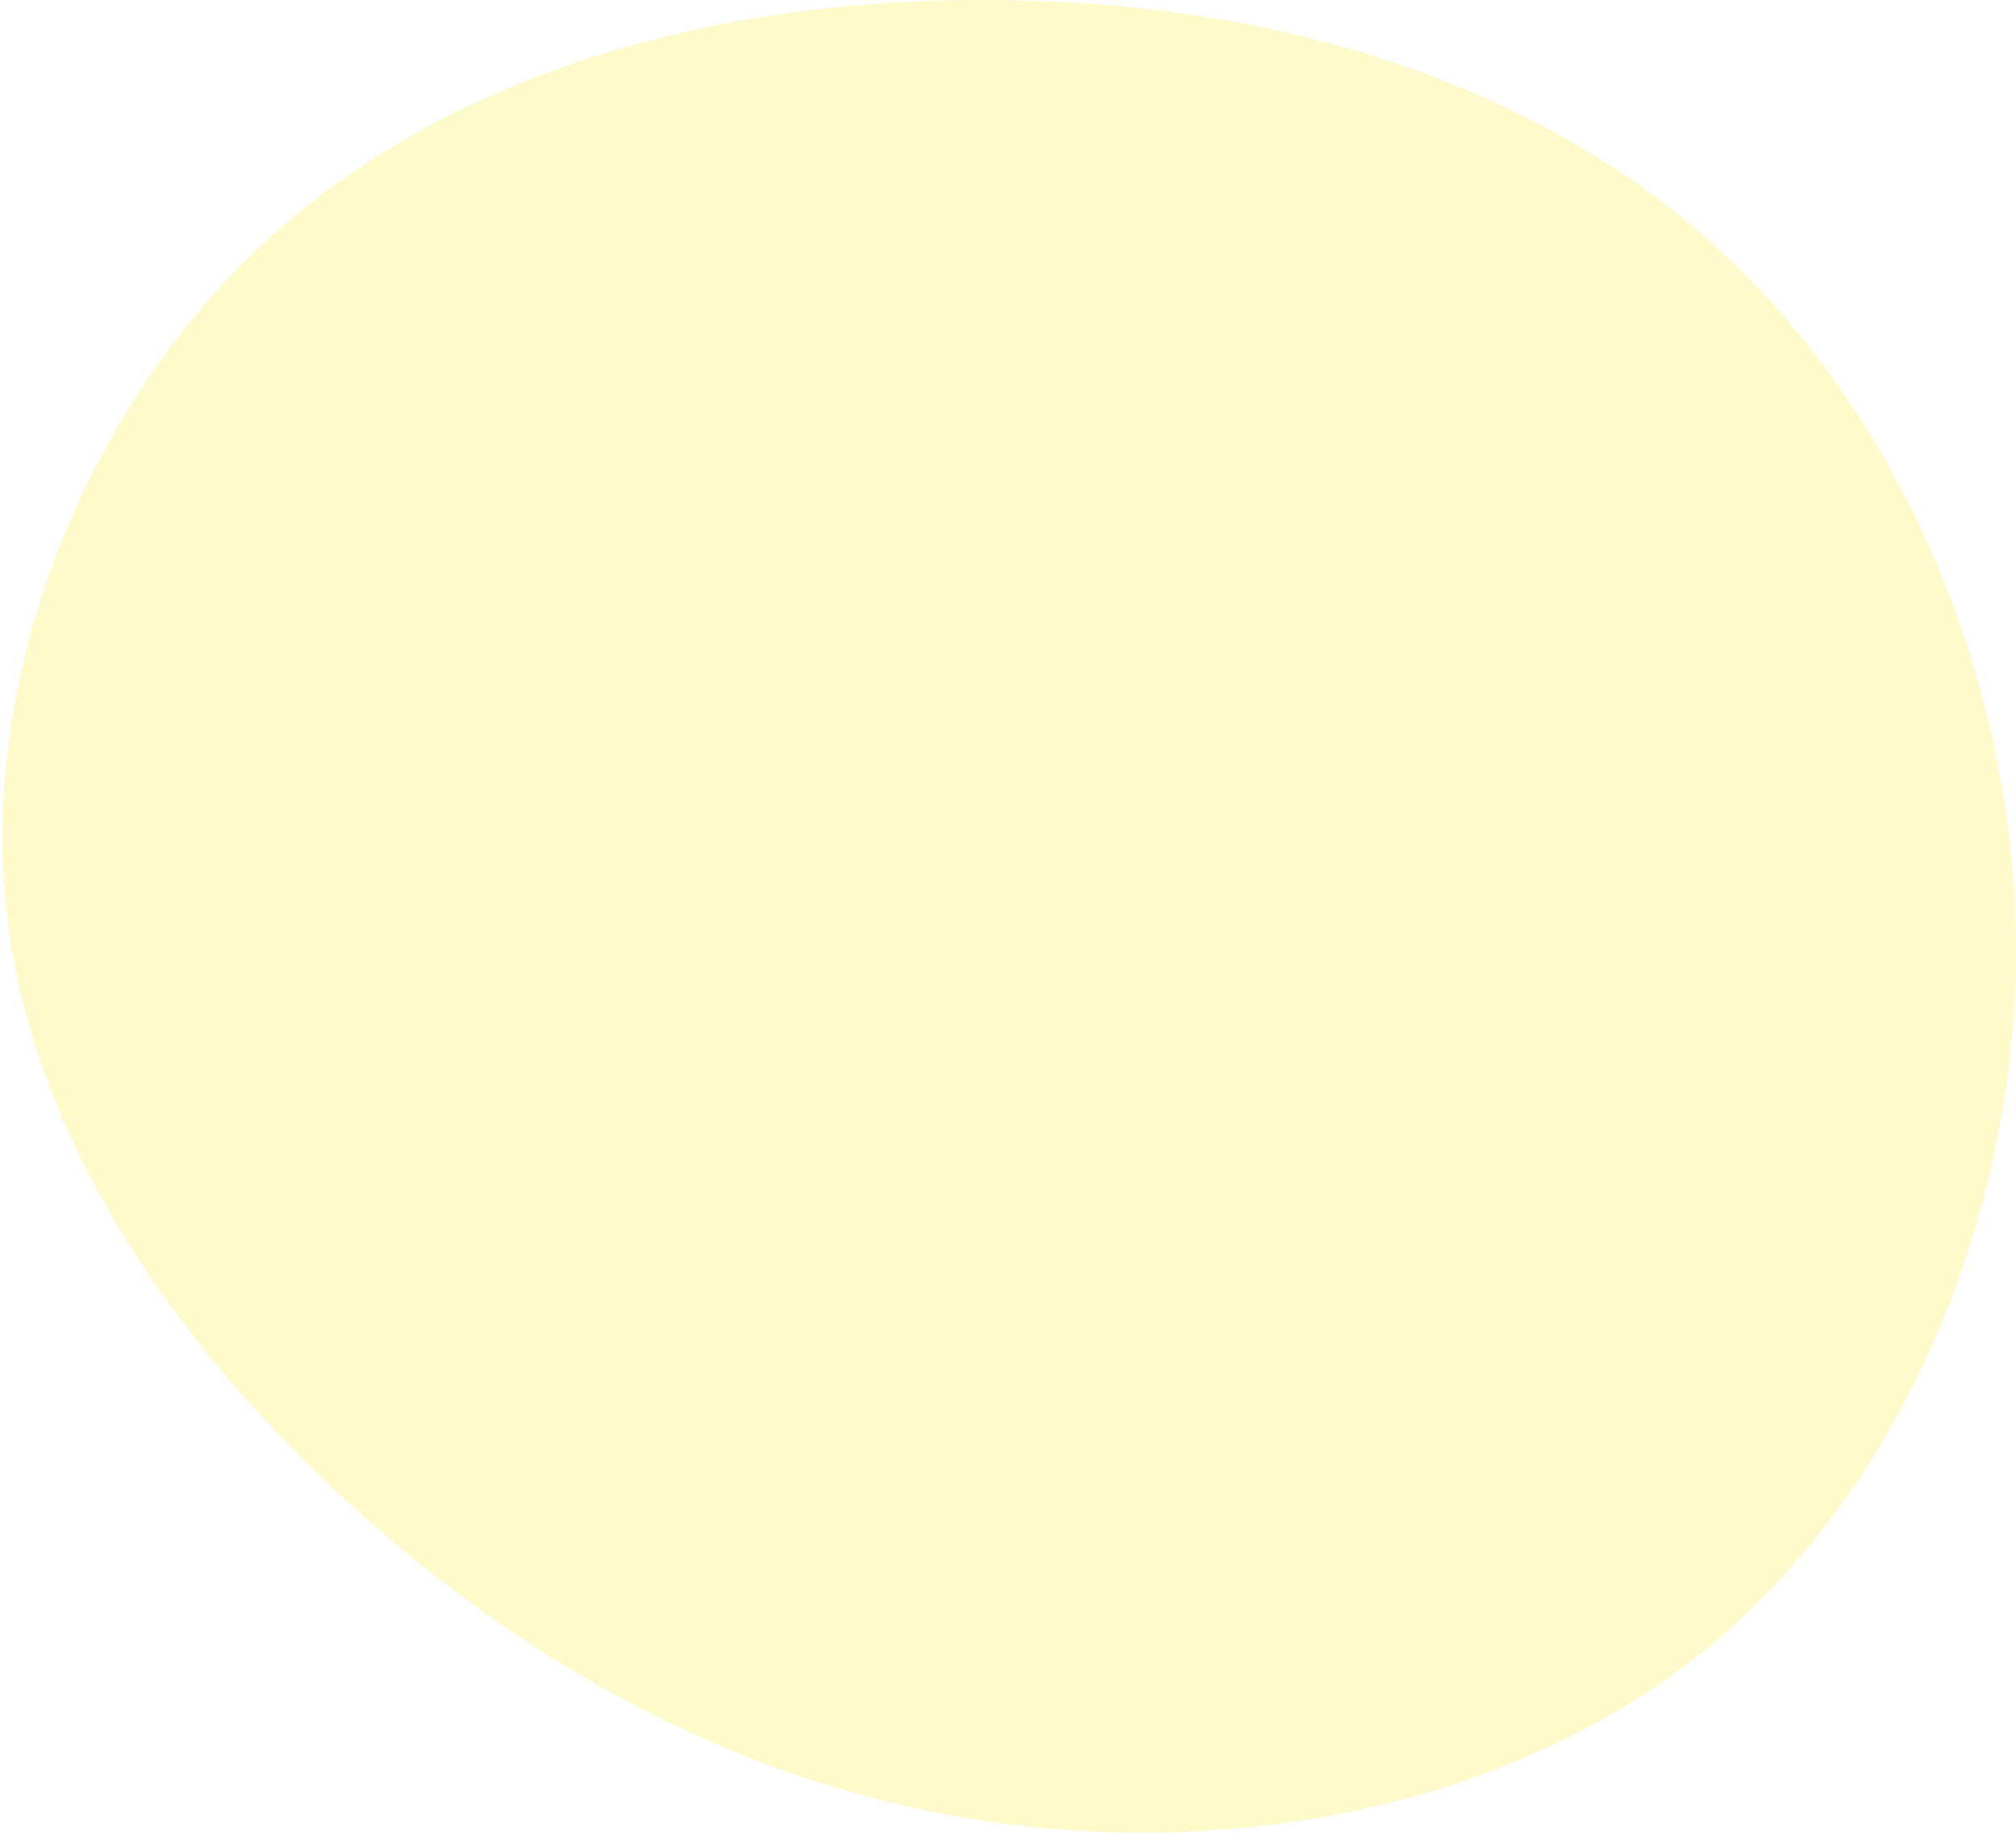
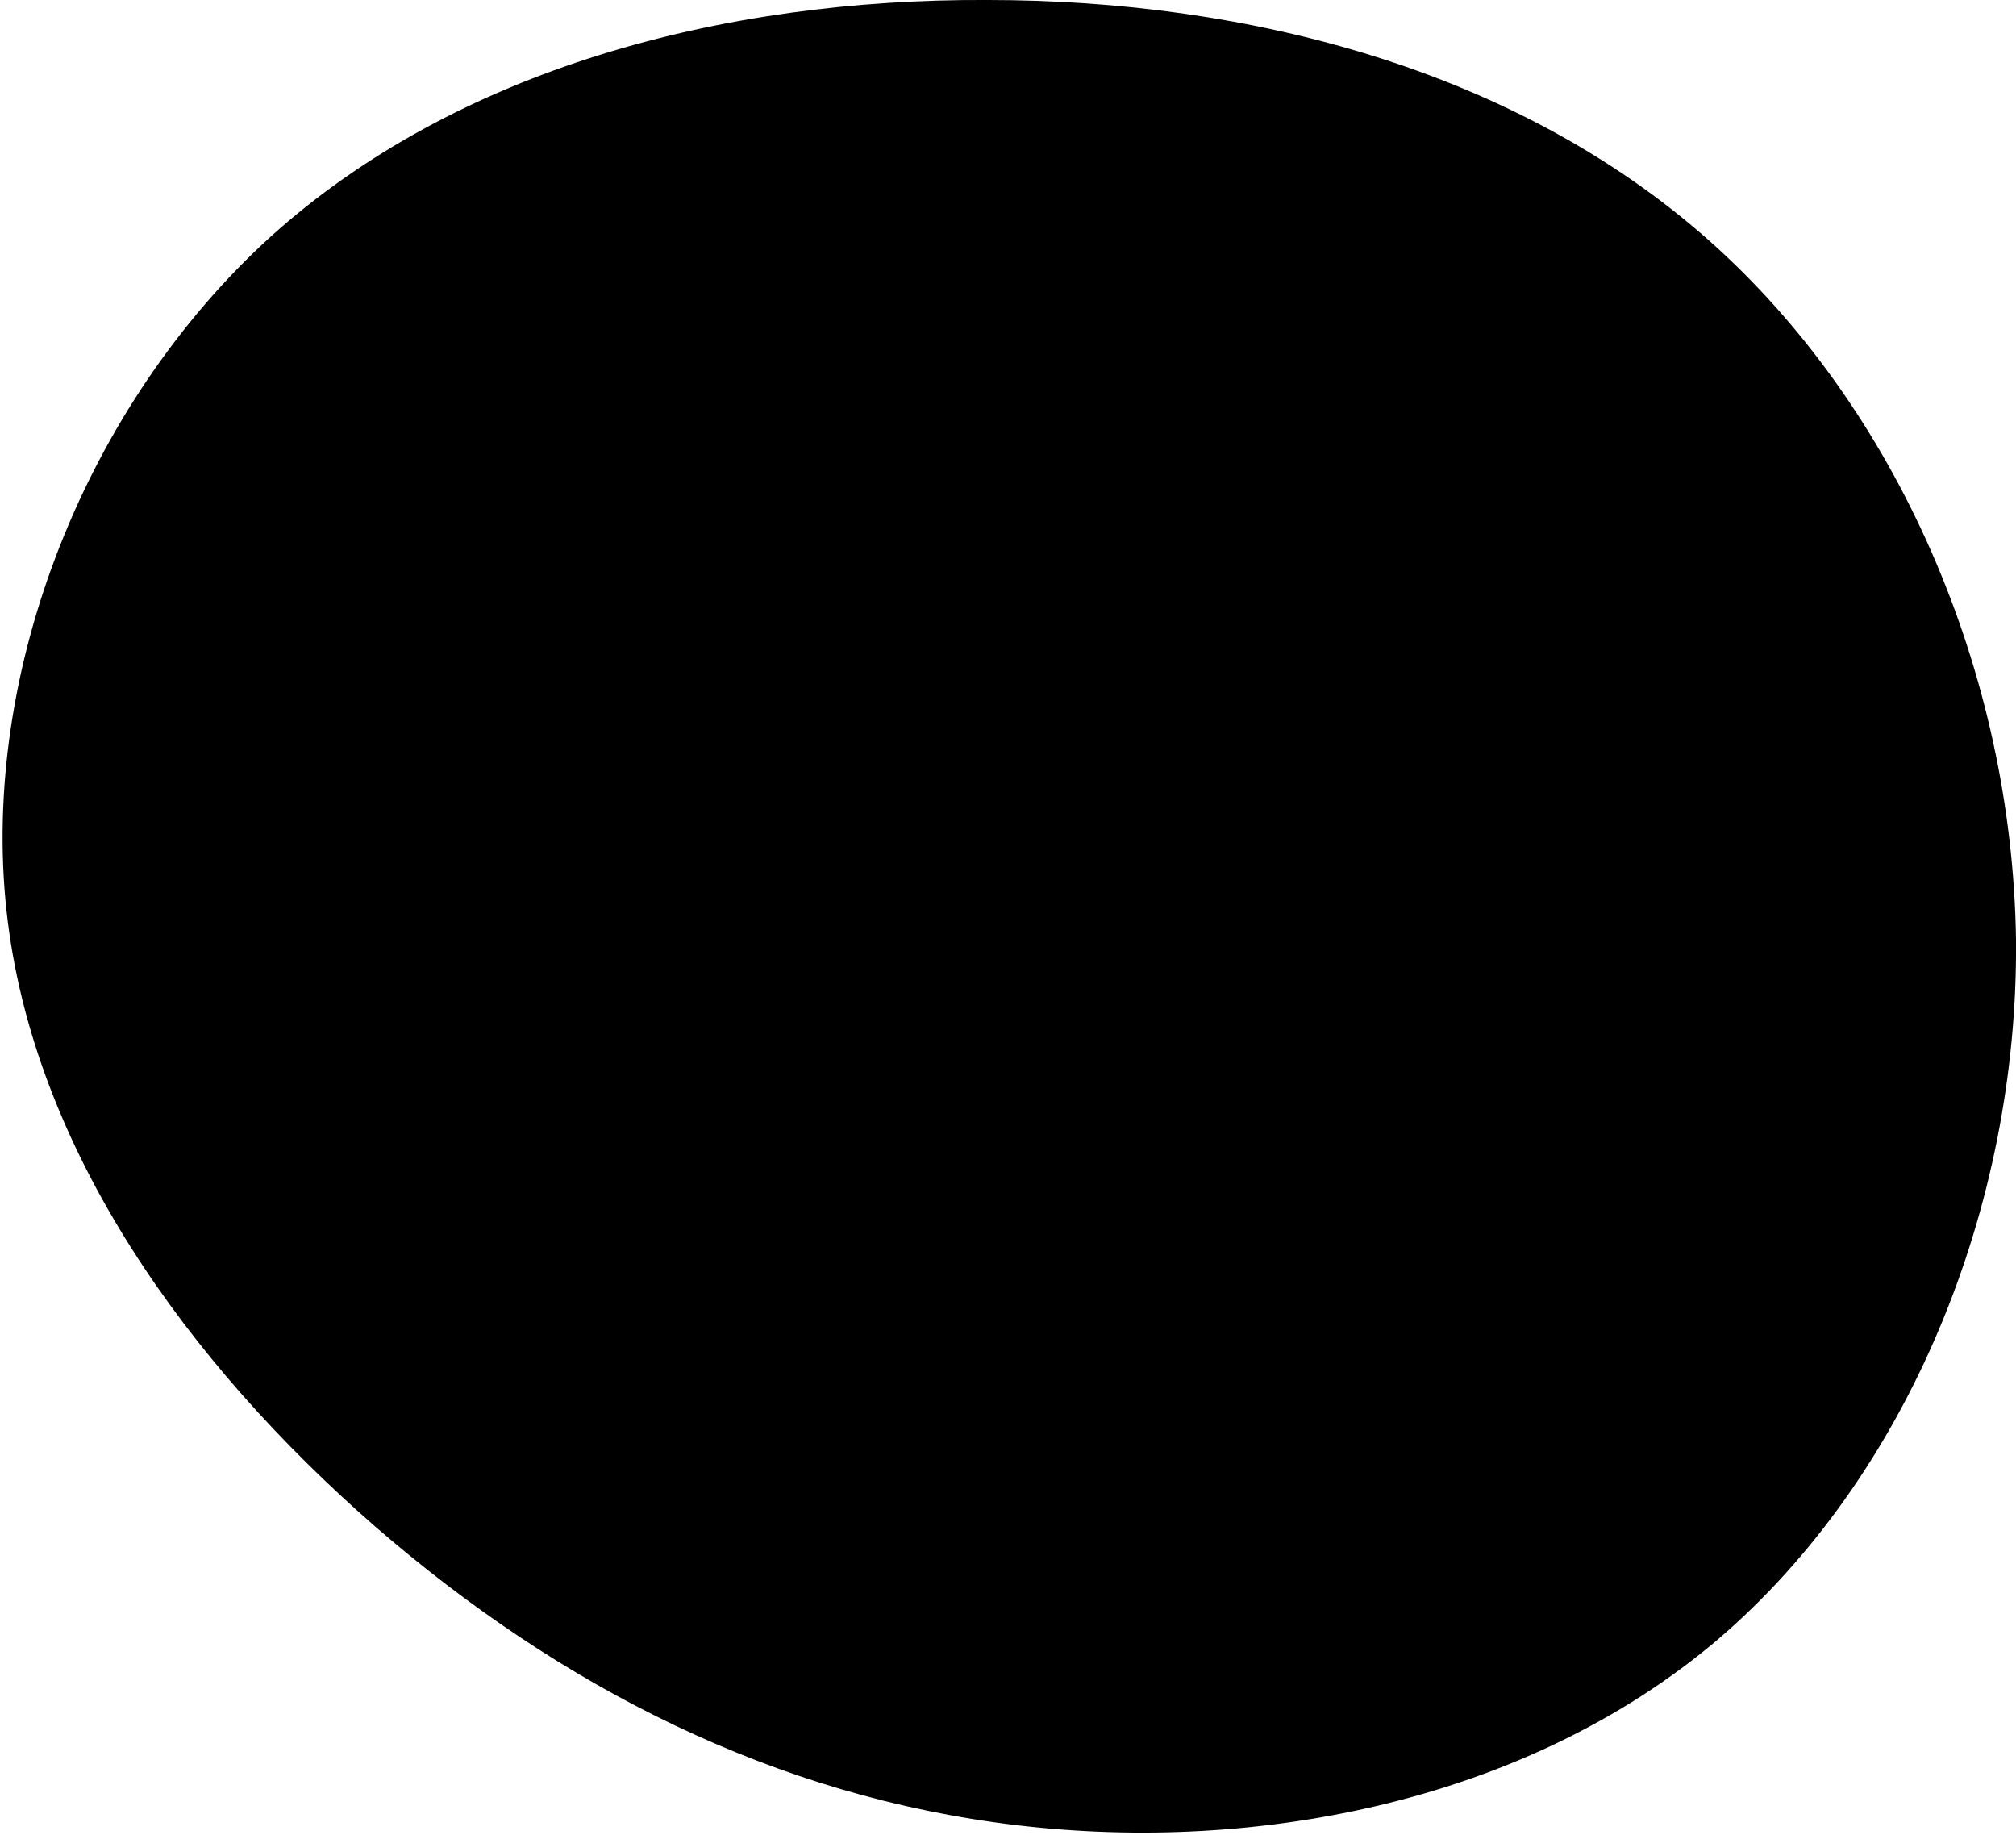
- <svg xmlns="http://www.w3.org/2000/svg" width="155" height="141" viewBox="0 0 155 141">
-   <path fill="#FFFAC9" d="M131.3,18.4 C145.9,31.3 154.7,51.7 155,72.2 C155.2,92.8 146.7,113.5 132.1,126 C117.5,138.4 96.8,142.5 78.2,140.3 C59.6,138.1 43.1,129.7 28.8,117.3 C14.6,104.9 2.5,88.4 0.5,70 C-1.5,51.6 6.6,31.1 20.8,18.2 C35.1,5.3 55.6,-0.1 75.9,-0.001 C96.3,-0.001 116.7,5.5 131.3,18.4 Z" />
+ <svg xmlns="http://www.w3.org/2000/svg" viewBox="0 0 155 141">
+   <path d="M131.3,18.4 C145.9,31.3 154.7,51.7 155,72.2 C155.2,92.8 146.7,113.5 132.1,126 C117.5,138.4 96.8,142.5 78.2,140.3 C59.6,138.1 43.1,129.7 28.8,117.3 C14.6,104.9 2.5,88.4 0.5,70 C-1.5,51.6 6.6,31.1 20.8,18.2 C35.1,5.3 55.6,-0.1 75.9,-0.001 C96.3,-0.001 116.7,5.5 131.3,18.4 Z" />
</svg>
